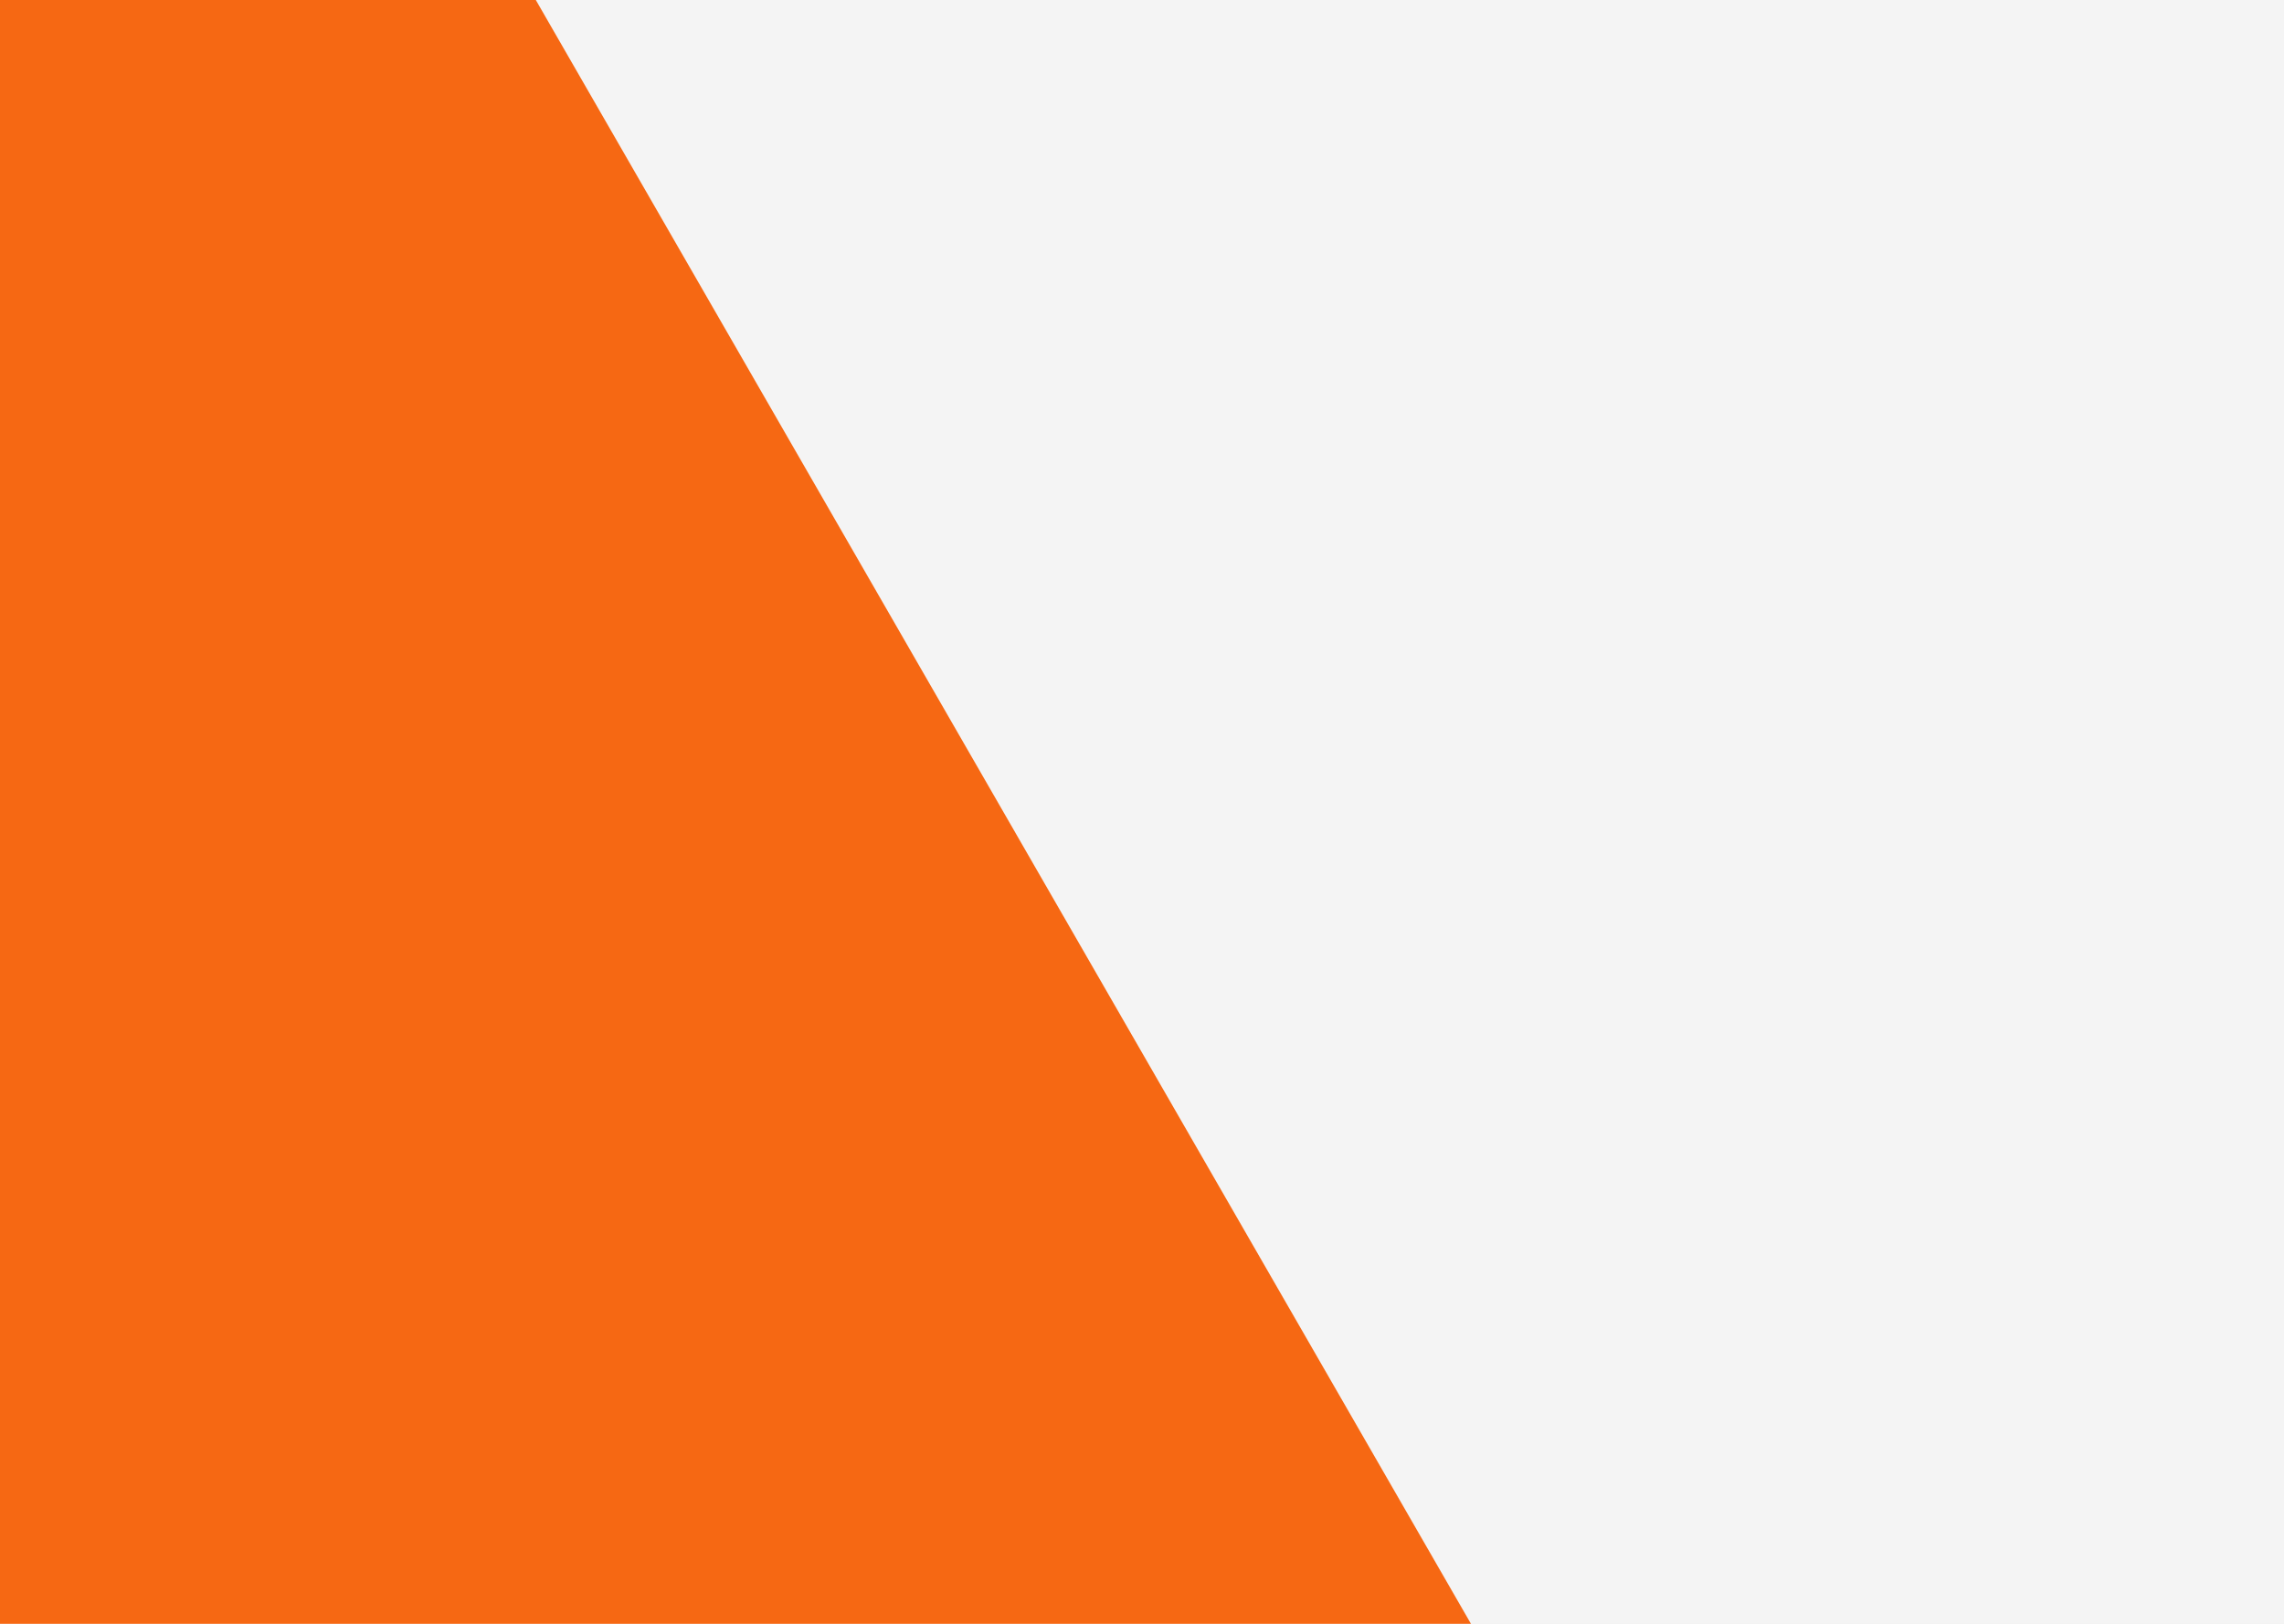
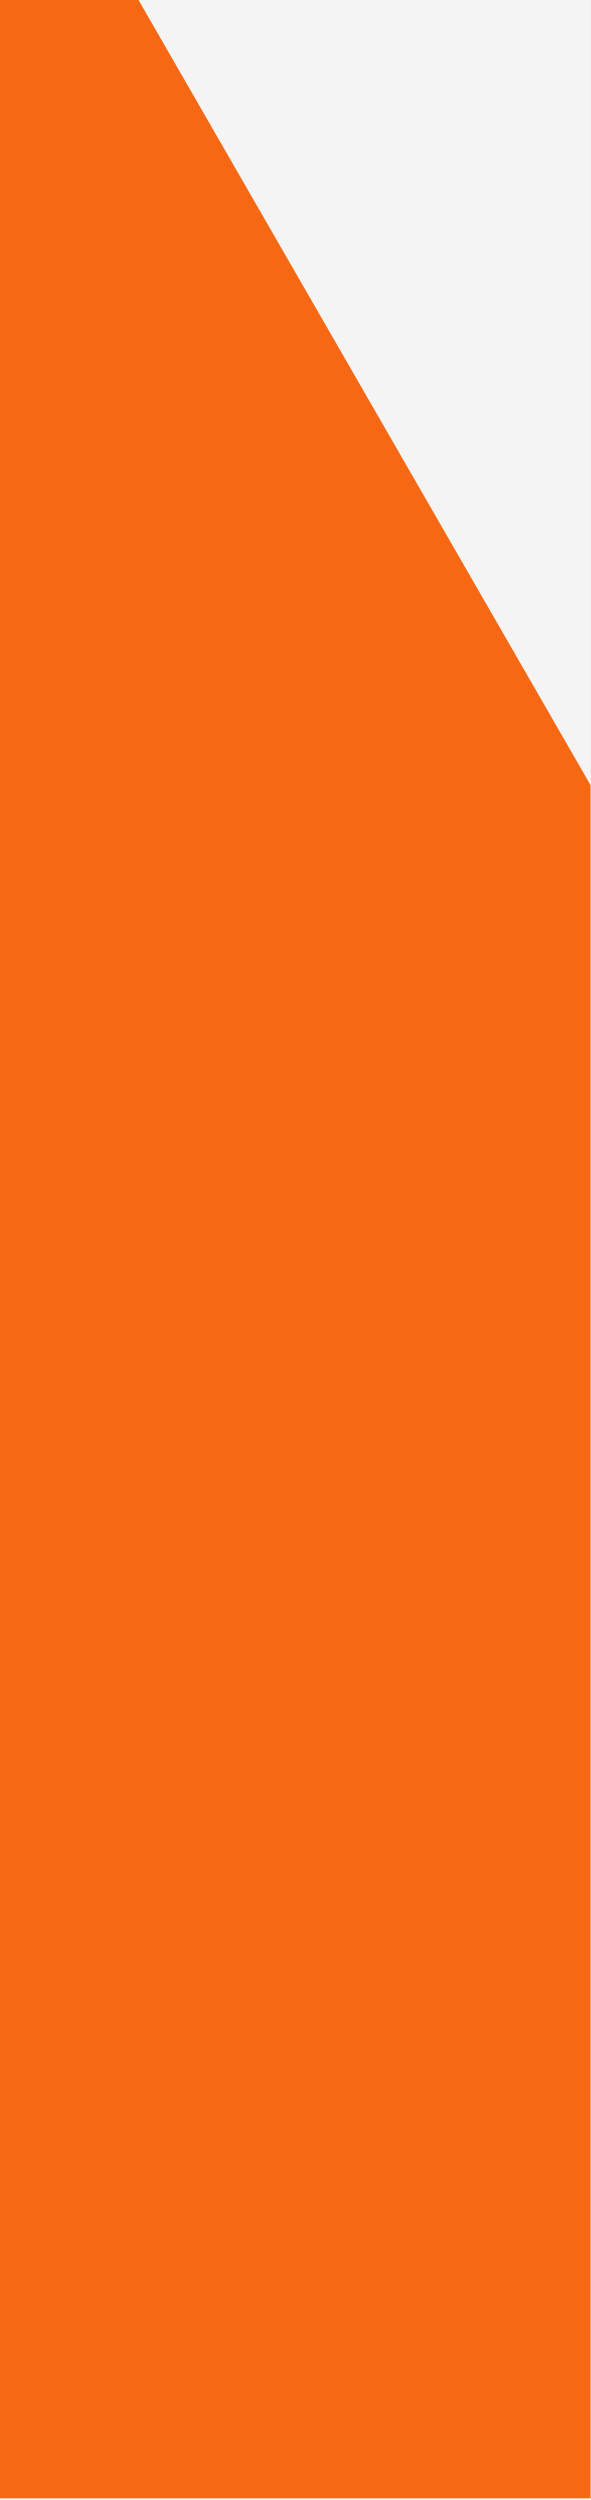
- <svg xmlns="http://www.w3.org/2000/svg" width="1440" height="1024" viewBox="0 0 1440 1024" fill="none">
-   <g clip-path="url(#clip0_223_1932)">
-     <rect width="1440" height="1024" fill="#F4F4F4" />
-     <path d="M0 1032V0H337.812L932 1032H0Z" fill="#F66813" />
+ <svg xmlns="http://www.w3.org/2000/svg" width="1440" height="6096" viewBox="0 0 1440 6096" fill="none">
+   <g clip-path="url(#clip0_487_674)">
+     <rect width="1440" height="6095.75" fill="#F4F4F4" />
+     <path d="M-1660 6092V-4H335.449L3845.3 6092H-1660Z" fill="#F66813" />
  </g>
  <defs>
-     <clipPath id="clip0_223_1932">
-       <rect width="1440" height="1024" fill="white" />
+     <clipPath id="clip0_487_674">
+       <rect width="1440" height="6095.75" fill="white" />
    </clipPath>
  </defs>
</svg>
